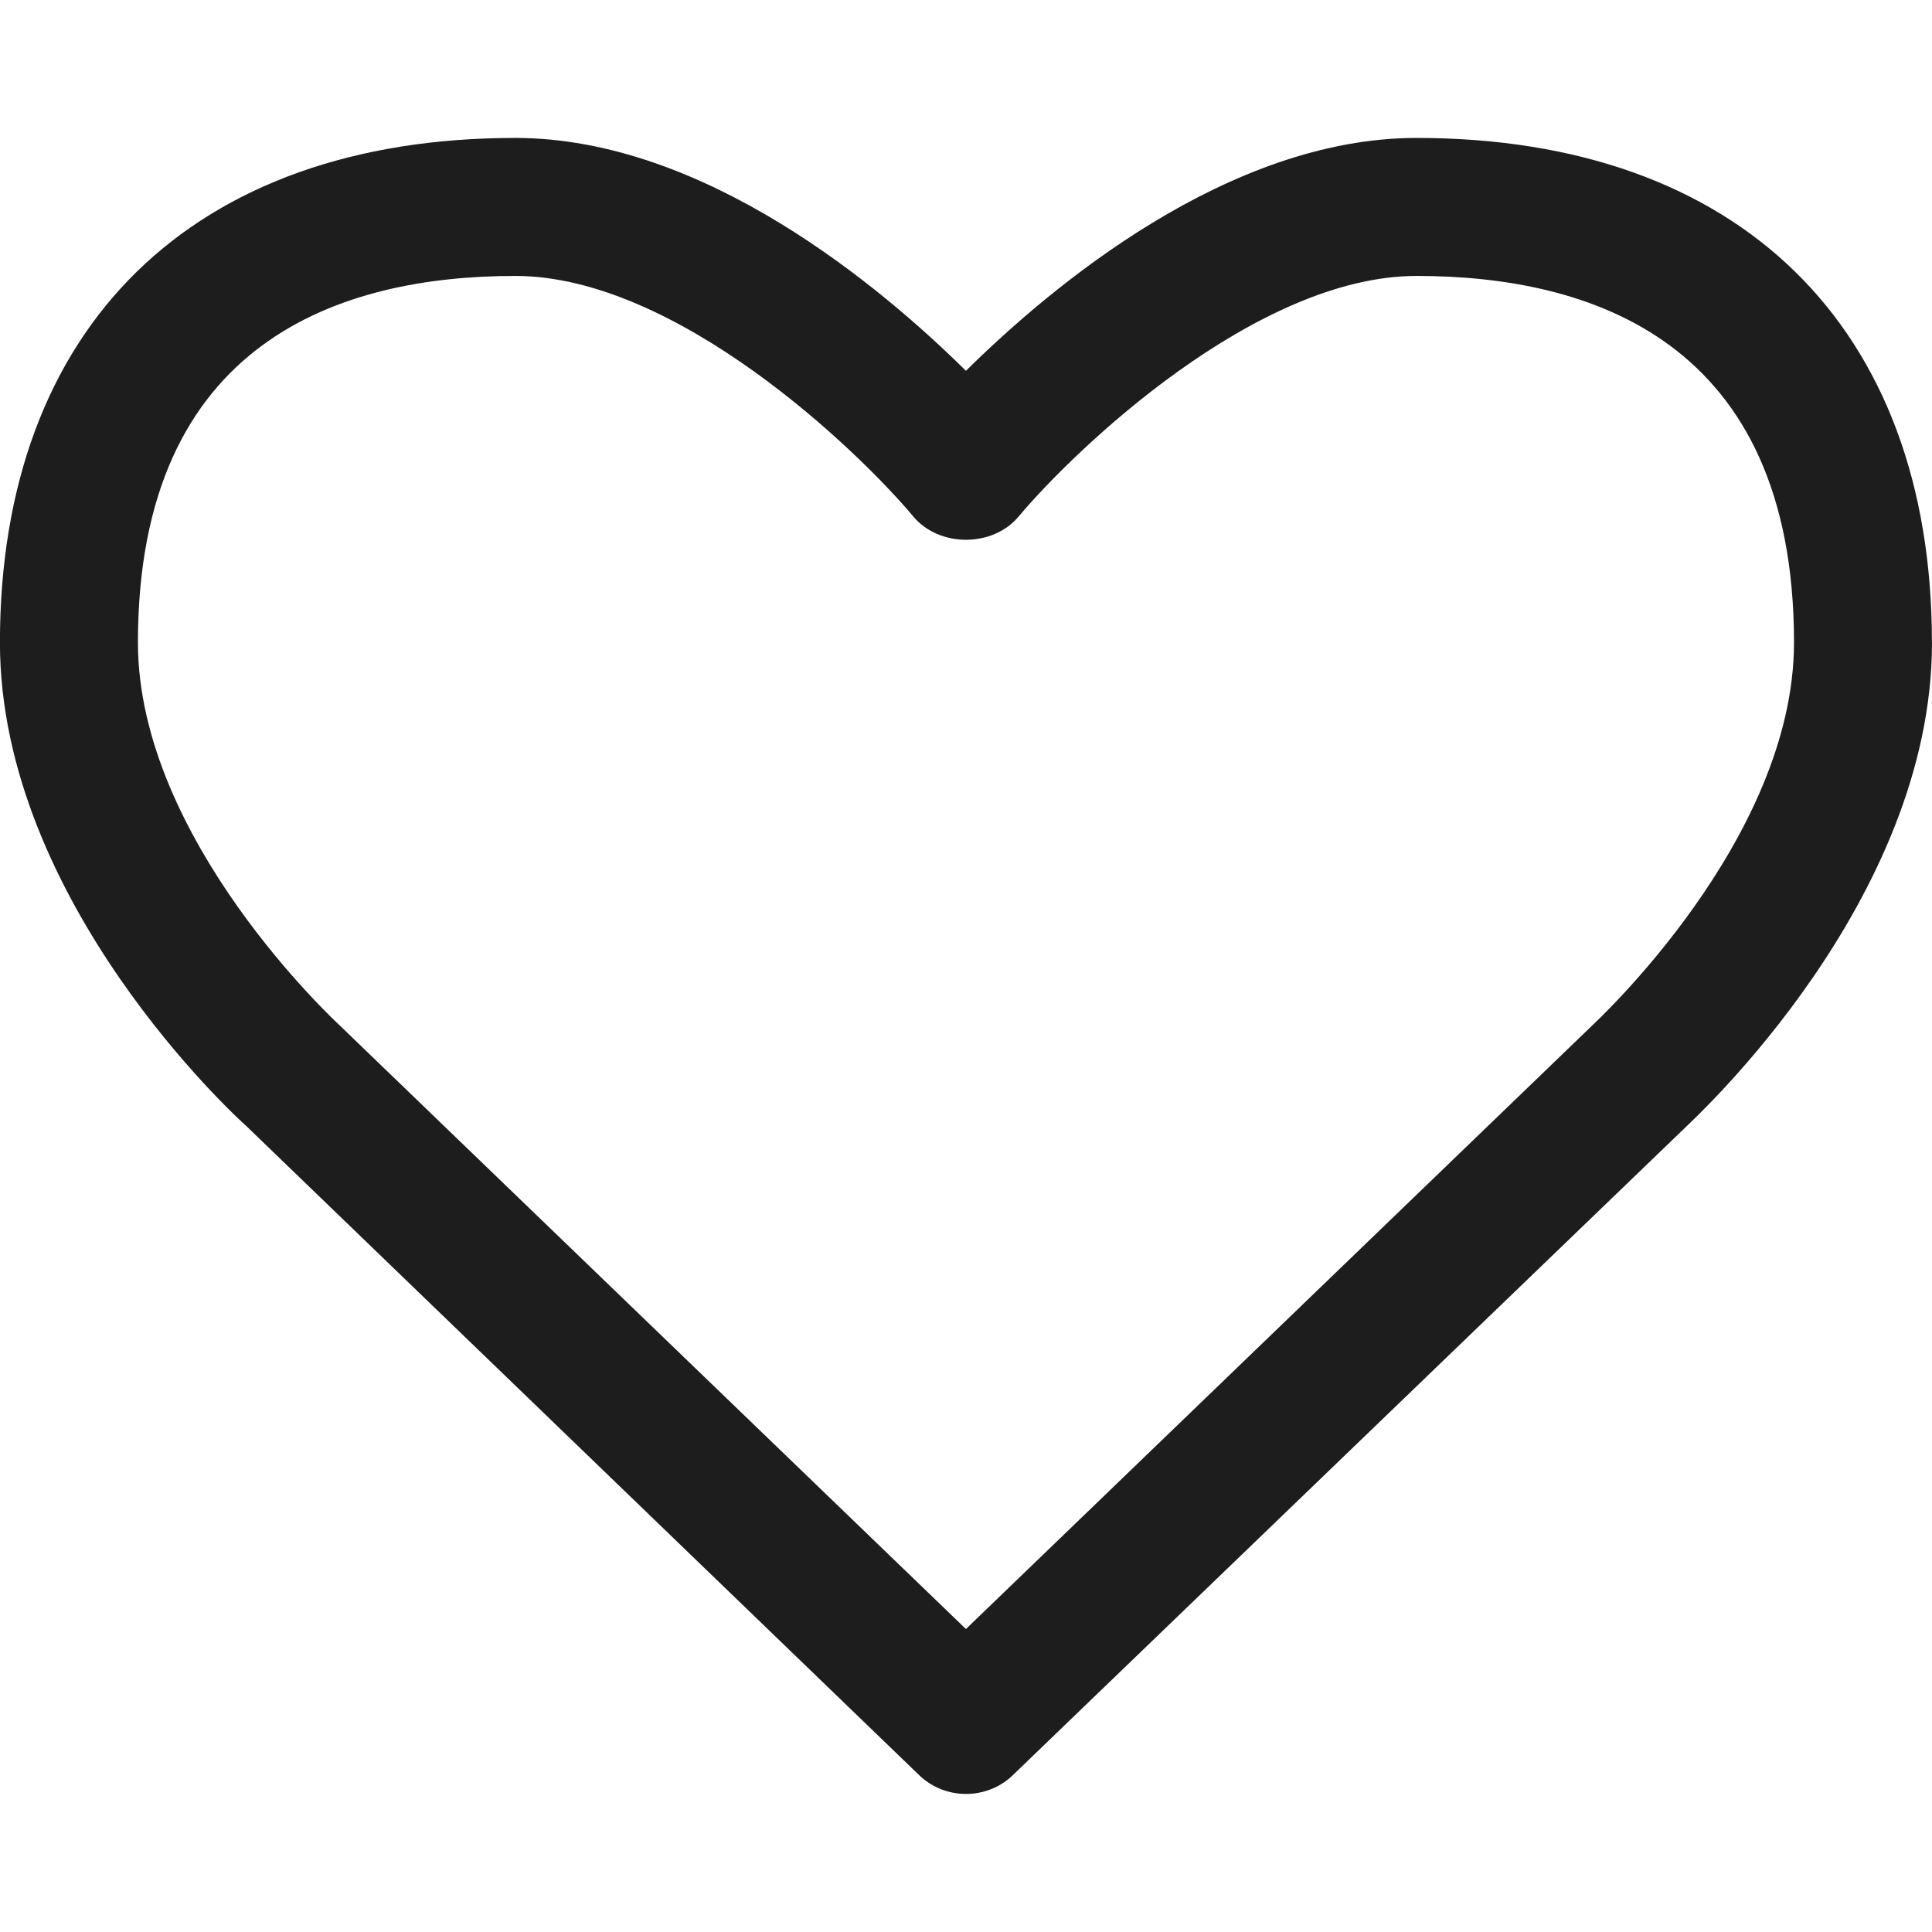
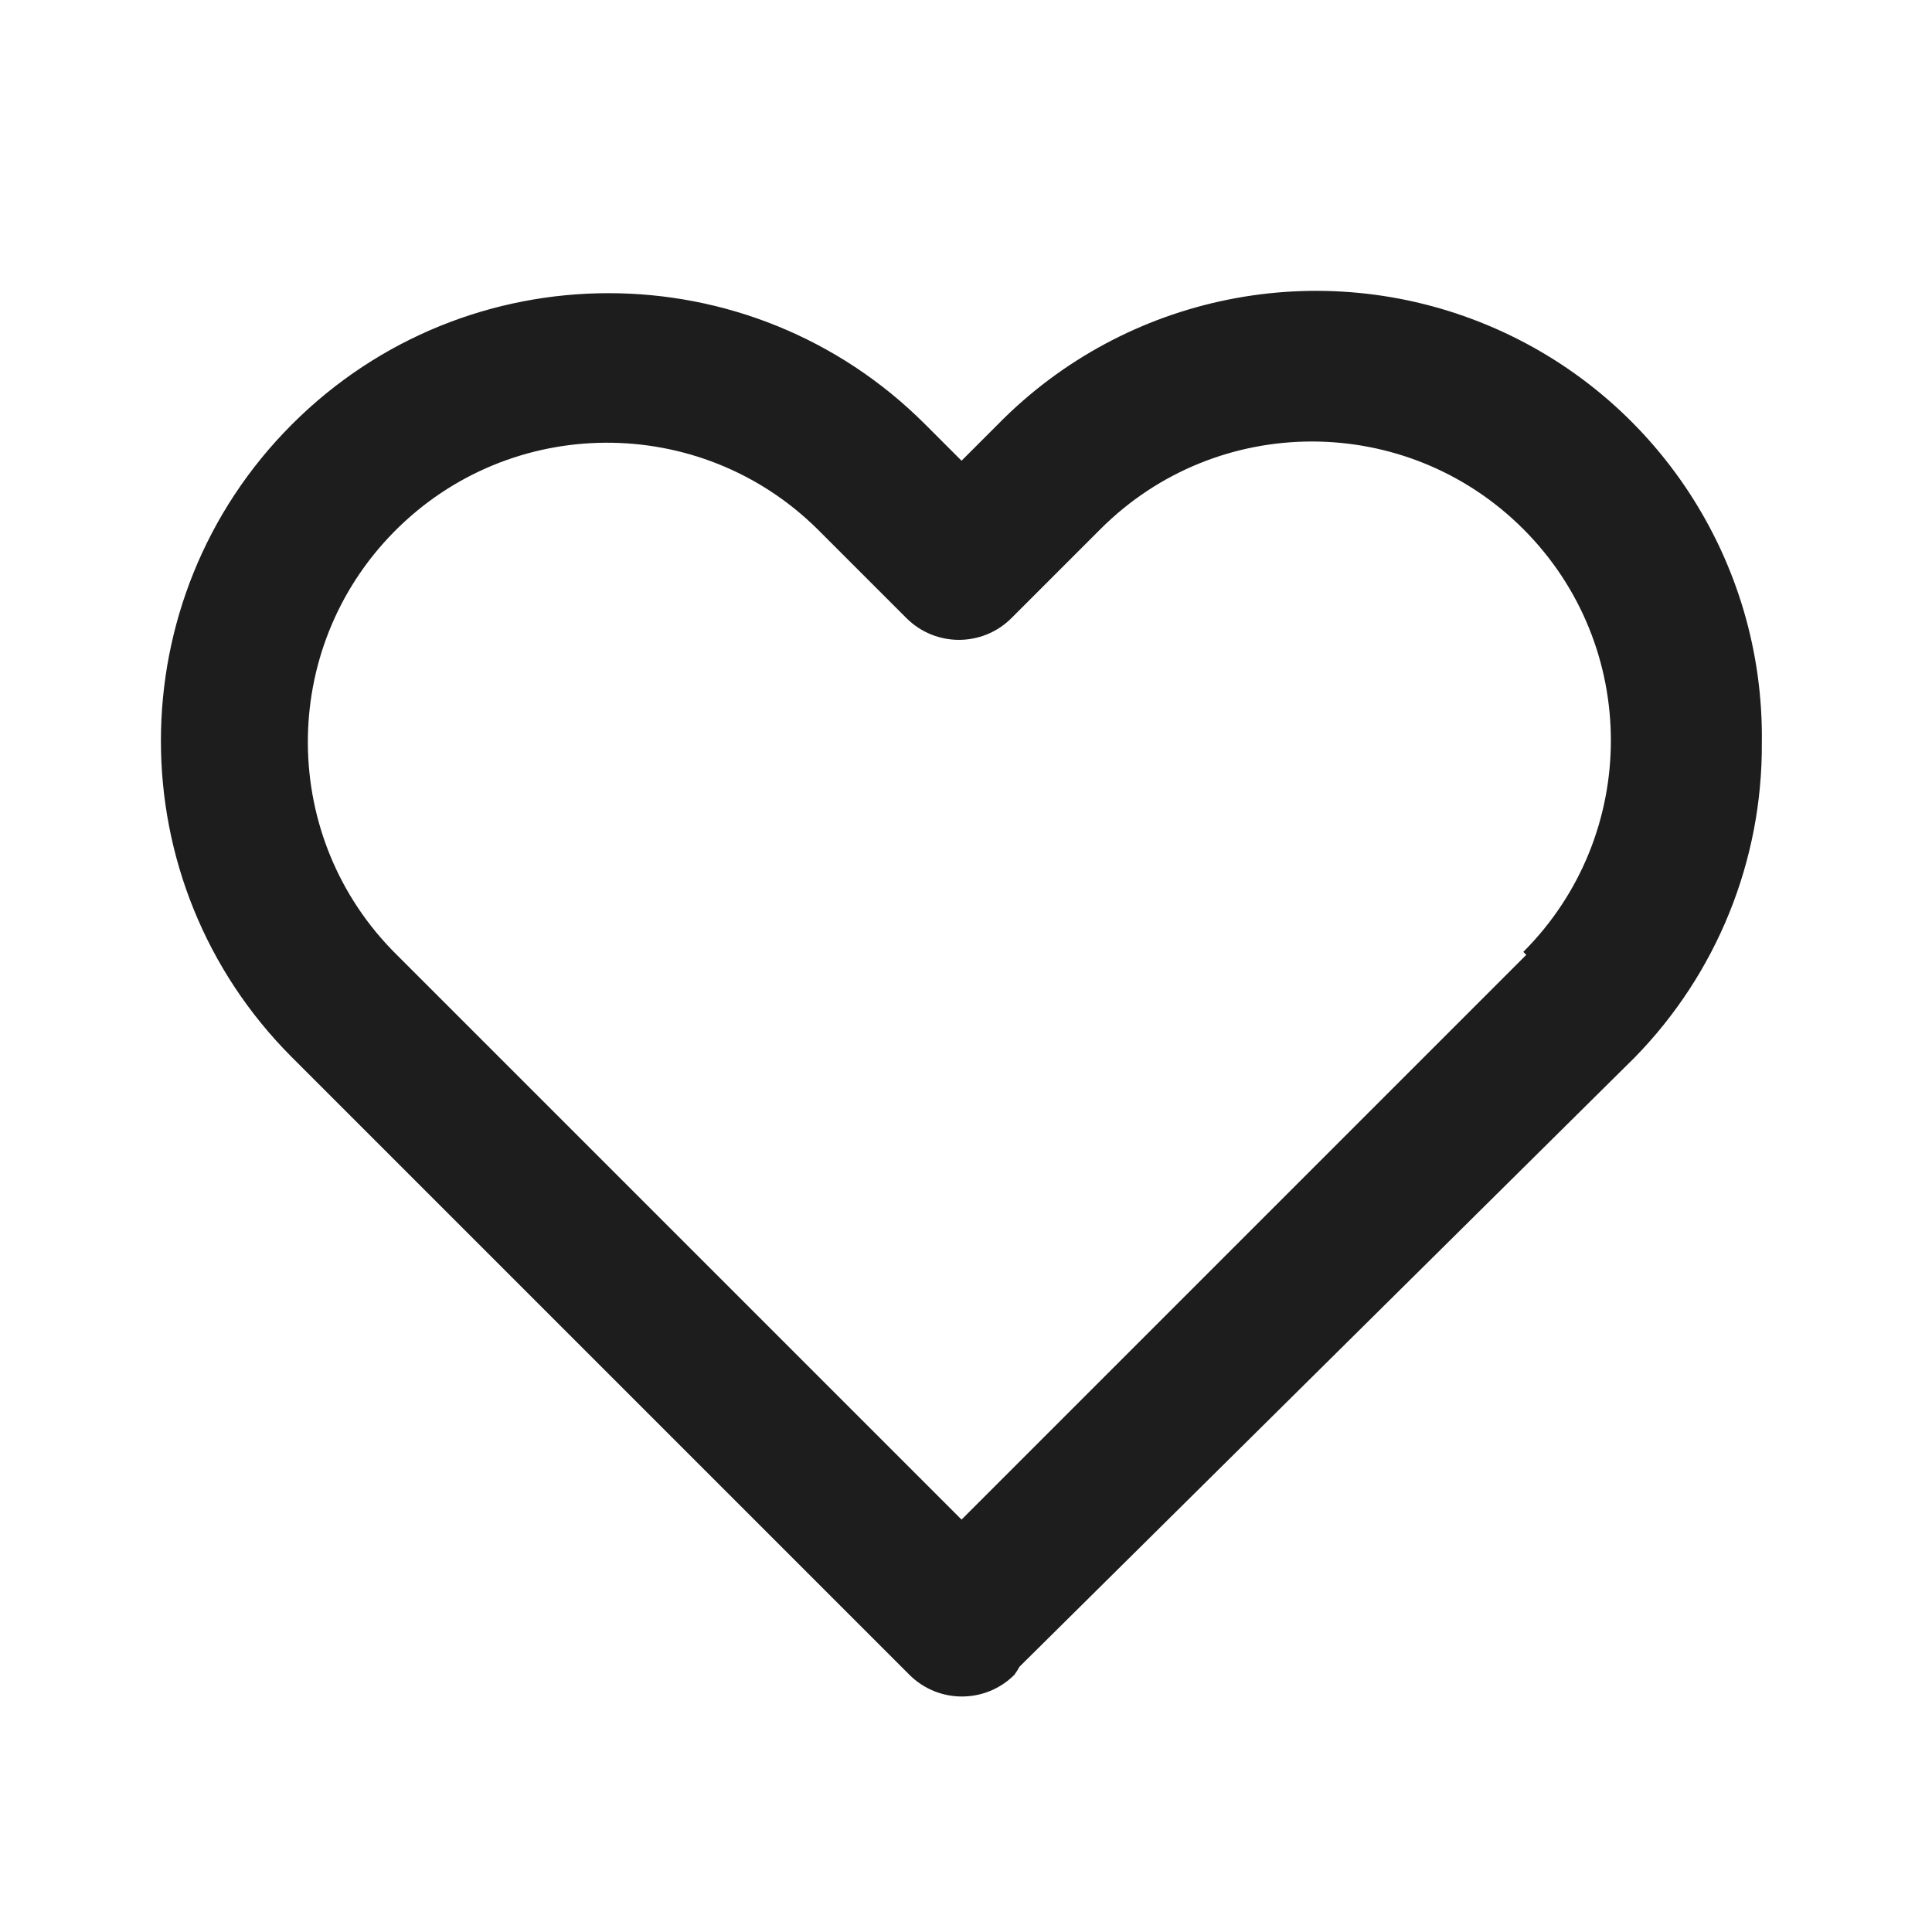
- <svg viewBox="0 0 28 28">
-   <path class="icon__shape" fill="#1d1d1d" d="M26 9.312c0-4.391-2.969-5.313-5.469-5.313-2.328 0-4.953 2.516-5.766 3.484-.375.453-1.156.453-1.531 0-.812-.969-3.437-3.484-5.766-3.484-2.5 0-5.469.922-5.469 5.313 0 2.859 2.891 5.516 2.922 5.547l9.078 8.75 9.063-8.734C23.109 14.828 26 12.172 26 9.312zm2 0c0 3.75-3.437 6.891-3.578 7.031l-9.734 9.375c-.187.187-.438.281-.688.281s-.5-.094-.688-.281l-9.75-9.406c-.125-.109-3.563-3.25-3.563-7 0-4.578 2.797-7.313 7.469-7.313 2.734 0 5.297 2.156 6.531 3.375 1.234-1.219 3.797-3.375 6.531-3.375 4.672 0 7.469 2.734 7.469 7.313z" />
+ <svg viewBox="0 0 26 26">
+   <path fill="#1d1d1d" class="icon__shape" d="M23.71,10A6,6,0,0,0,13.43,5.71l-.49.49-.49-.49a6,6,0,0,0-8.52,8.52l8.31,8.31h0l0,0a1,1,0,0,0,1.41,0,.94.94,0,0,0,.07-.11L22,14.23A6,6,0,0,0,23.71,10Zm-3.17,2.85-7.6,7.6-7.6-7.6A4,4,0,0,1,11,7.12l1.2,1.2a1,1,0,0,0,1.41,0l1.2-1.2a4,4,0,0,1,5.69,5.69Z" />
</svg>
